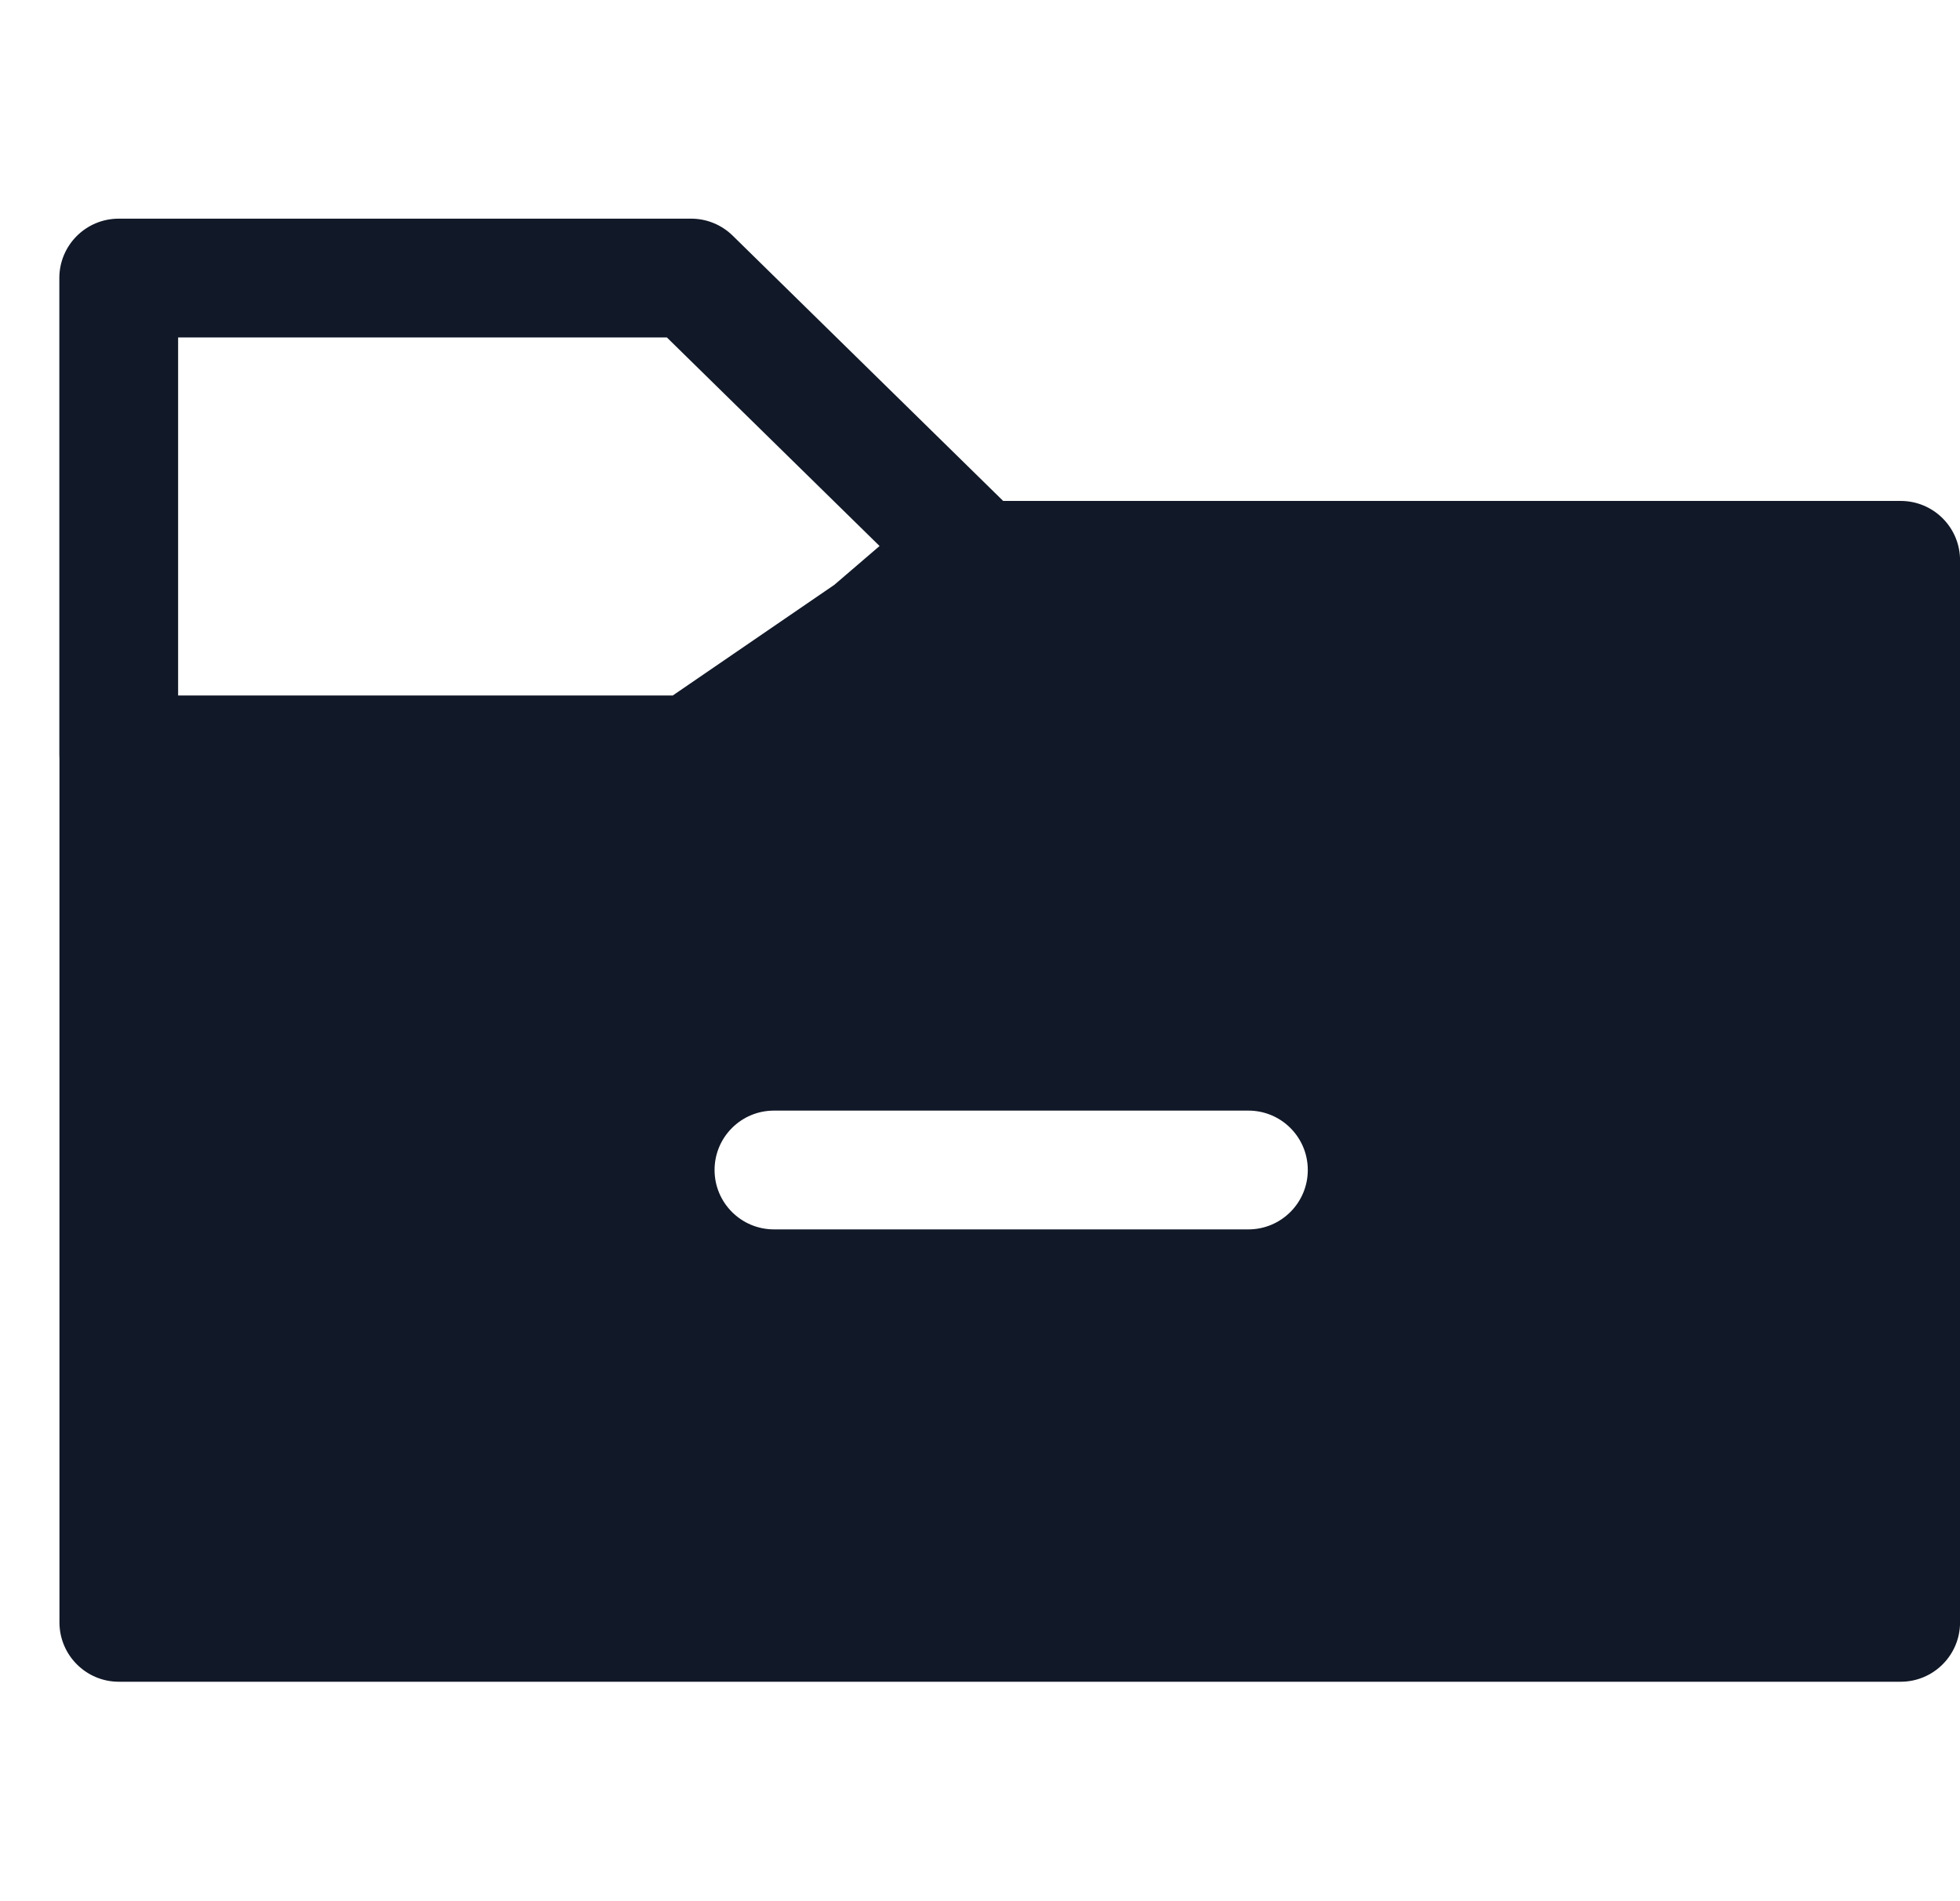
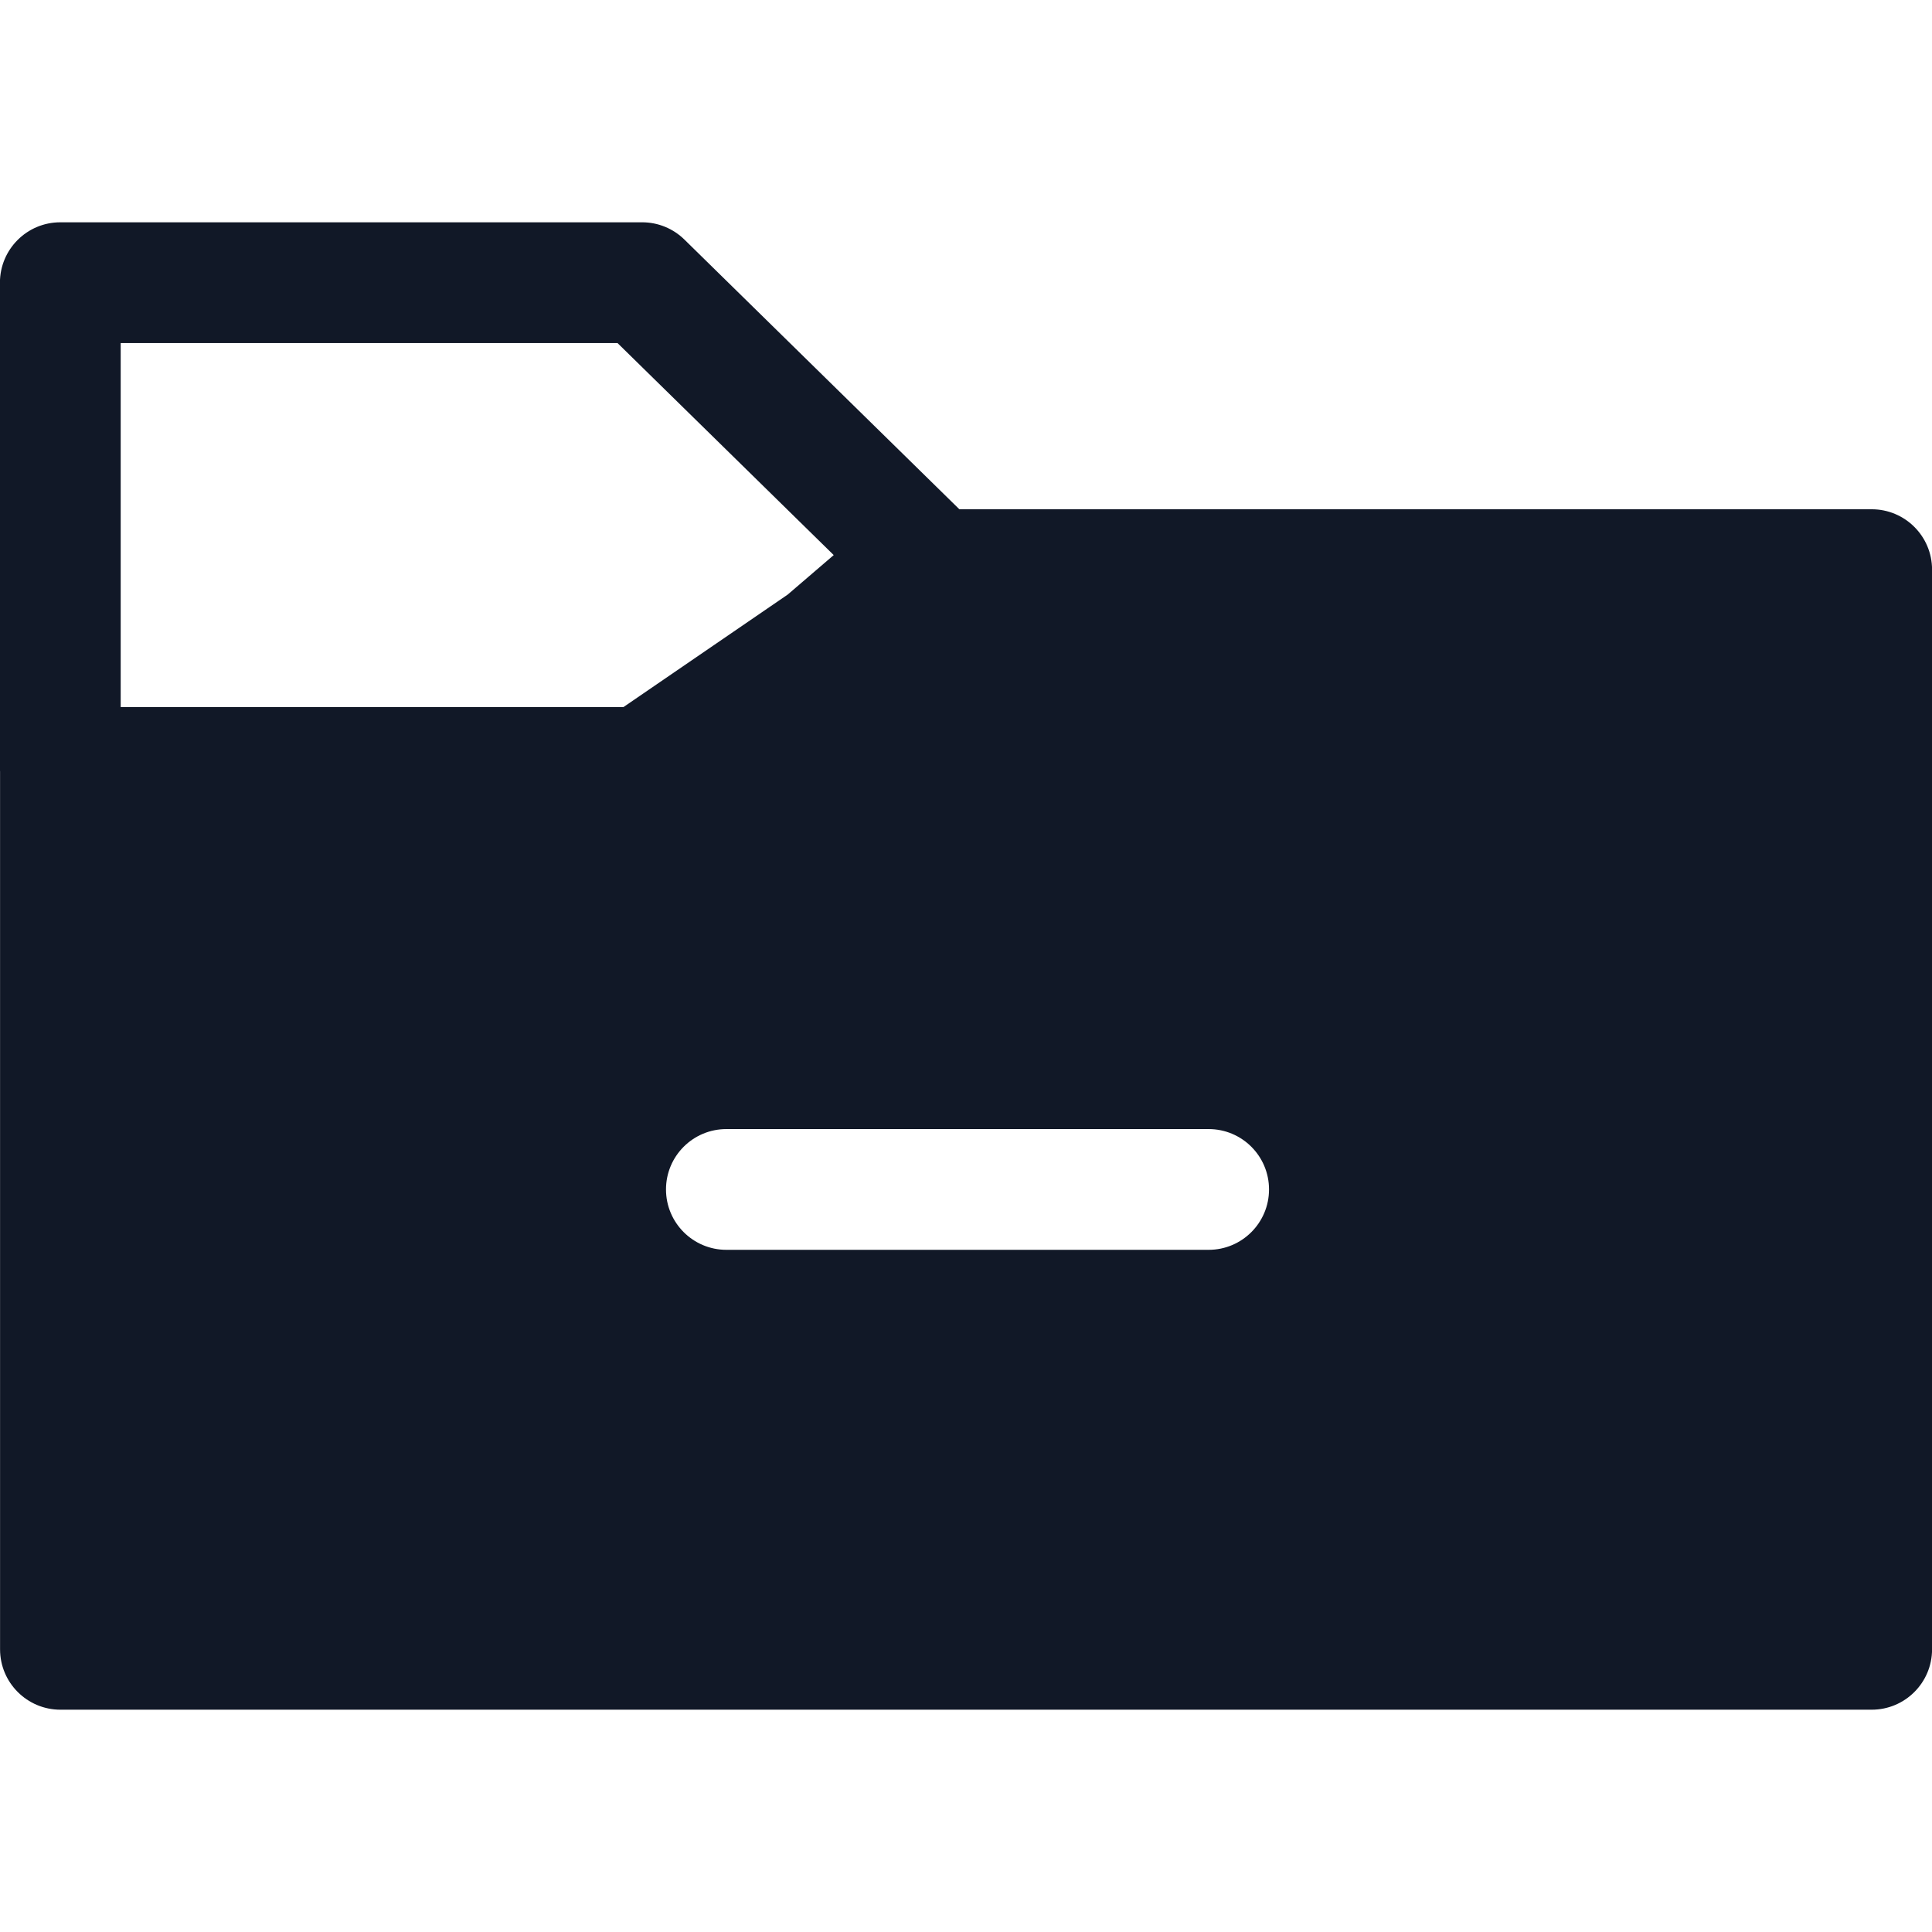
- <svg xmlns="http://www.w3.org/2000/svg" width="33" height="32" viewBox="0 0 33 32" fill="none">
-   <path fill-rule="evenodd" clip-rule="evenodd" d="M1.999 3.682C1.446 3.682 0.999 4.13 0.999 4.682V9.409V12.711C0.999 12.735 0.999 12.758 1.001 12.781H1.001V27.318C1.001 27.87 1.449 28.318 2.001 28.318H29.766H32.001C32.553 28.318 33.001 27.87 33.001 27.318V14.147V9.435C33.001 8.882 32.553 8.435 32.001 8.435H16.89L12.337 3.969C12.15 3.785 11.899 3.682 11.637 3.682H1.999ZM14.809 9.194L11.228 5.682H2.999V9.409V11.711H11.327L14.047 9.848L14.809 9.194ZM12.031 19.701C12.031 19.148 12.479 18.701 13.031 18.701H21.019C21.571 18.701 22.019 19.148 22.019 19.701C22.019 20.253 21.571 20.701 21.019 20.701H13.031C12.479 20.701 12.031 20.253 12.031 19.701Z" fill="#111827" />
+ <svg xmlns="http://www.w3.org/2000/svg" width="32" height="32" viewBox="0 0 32 32" fill="none">
+   <path fill-rule="evenodd" clip-rule="evenodd" d="M0.999 3.682C0.446 3.682 -0.001 4.13 -0.001 4.682V9.409V12.711C-0.001 12.735 -0.001 12.758 0.001 12.781H0.001V27.318C0.001 27.87 0.449 28.318 1.001 28.318H28.766H31.001C31.553 28.318 32.001 27.87 32.001 27.318V14.147V9.435C32.001 8.882 31.553 8.435 31.001 8.435H15.89L11.337 3.969C11.15 3.785 10.899 3.682 10.637 3.682H0.999ZM13.809 9.194L10.228 5.682H1.999V9.409V11.711H10.327L13.047 9.848L13.809 9.194ZM11.031 19.701C11.031 19.148 11.479 18.701 12.031 18.701H20.019C20.571 18.701 21.019 19.148 21.019 19.701C21.019 20.253 20.571 20.701 20.019 20.701H12.031C11.479 20.701 11.031 20.253 11.031 19.701Z" fill="#111827" />
</svg>
